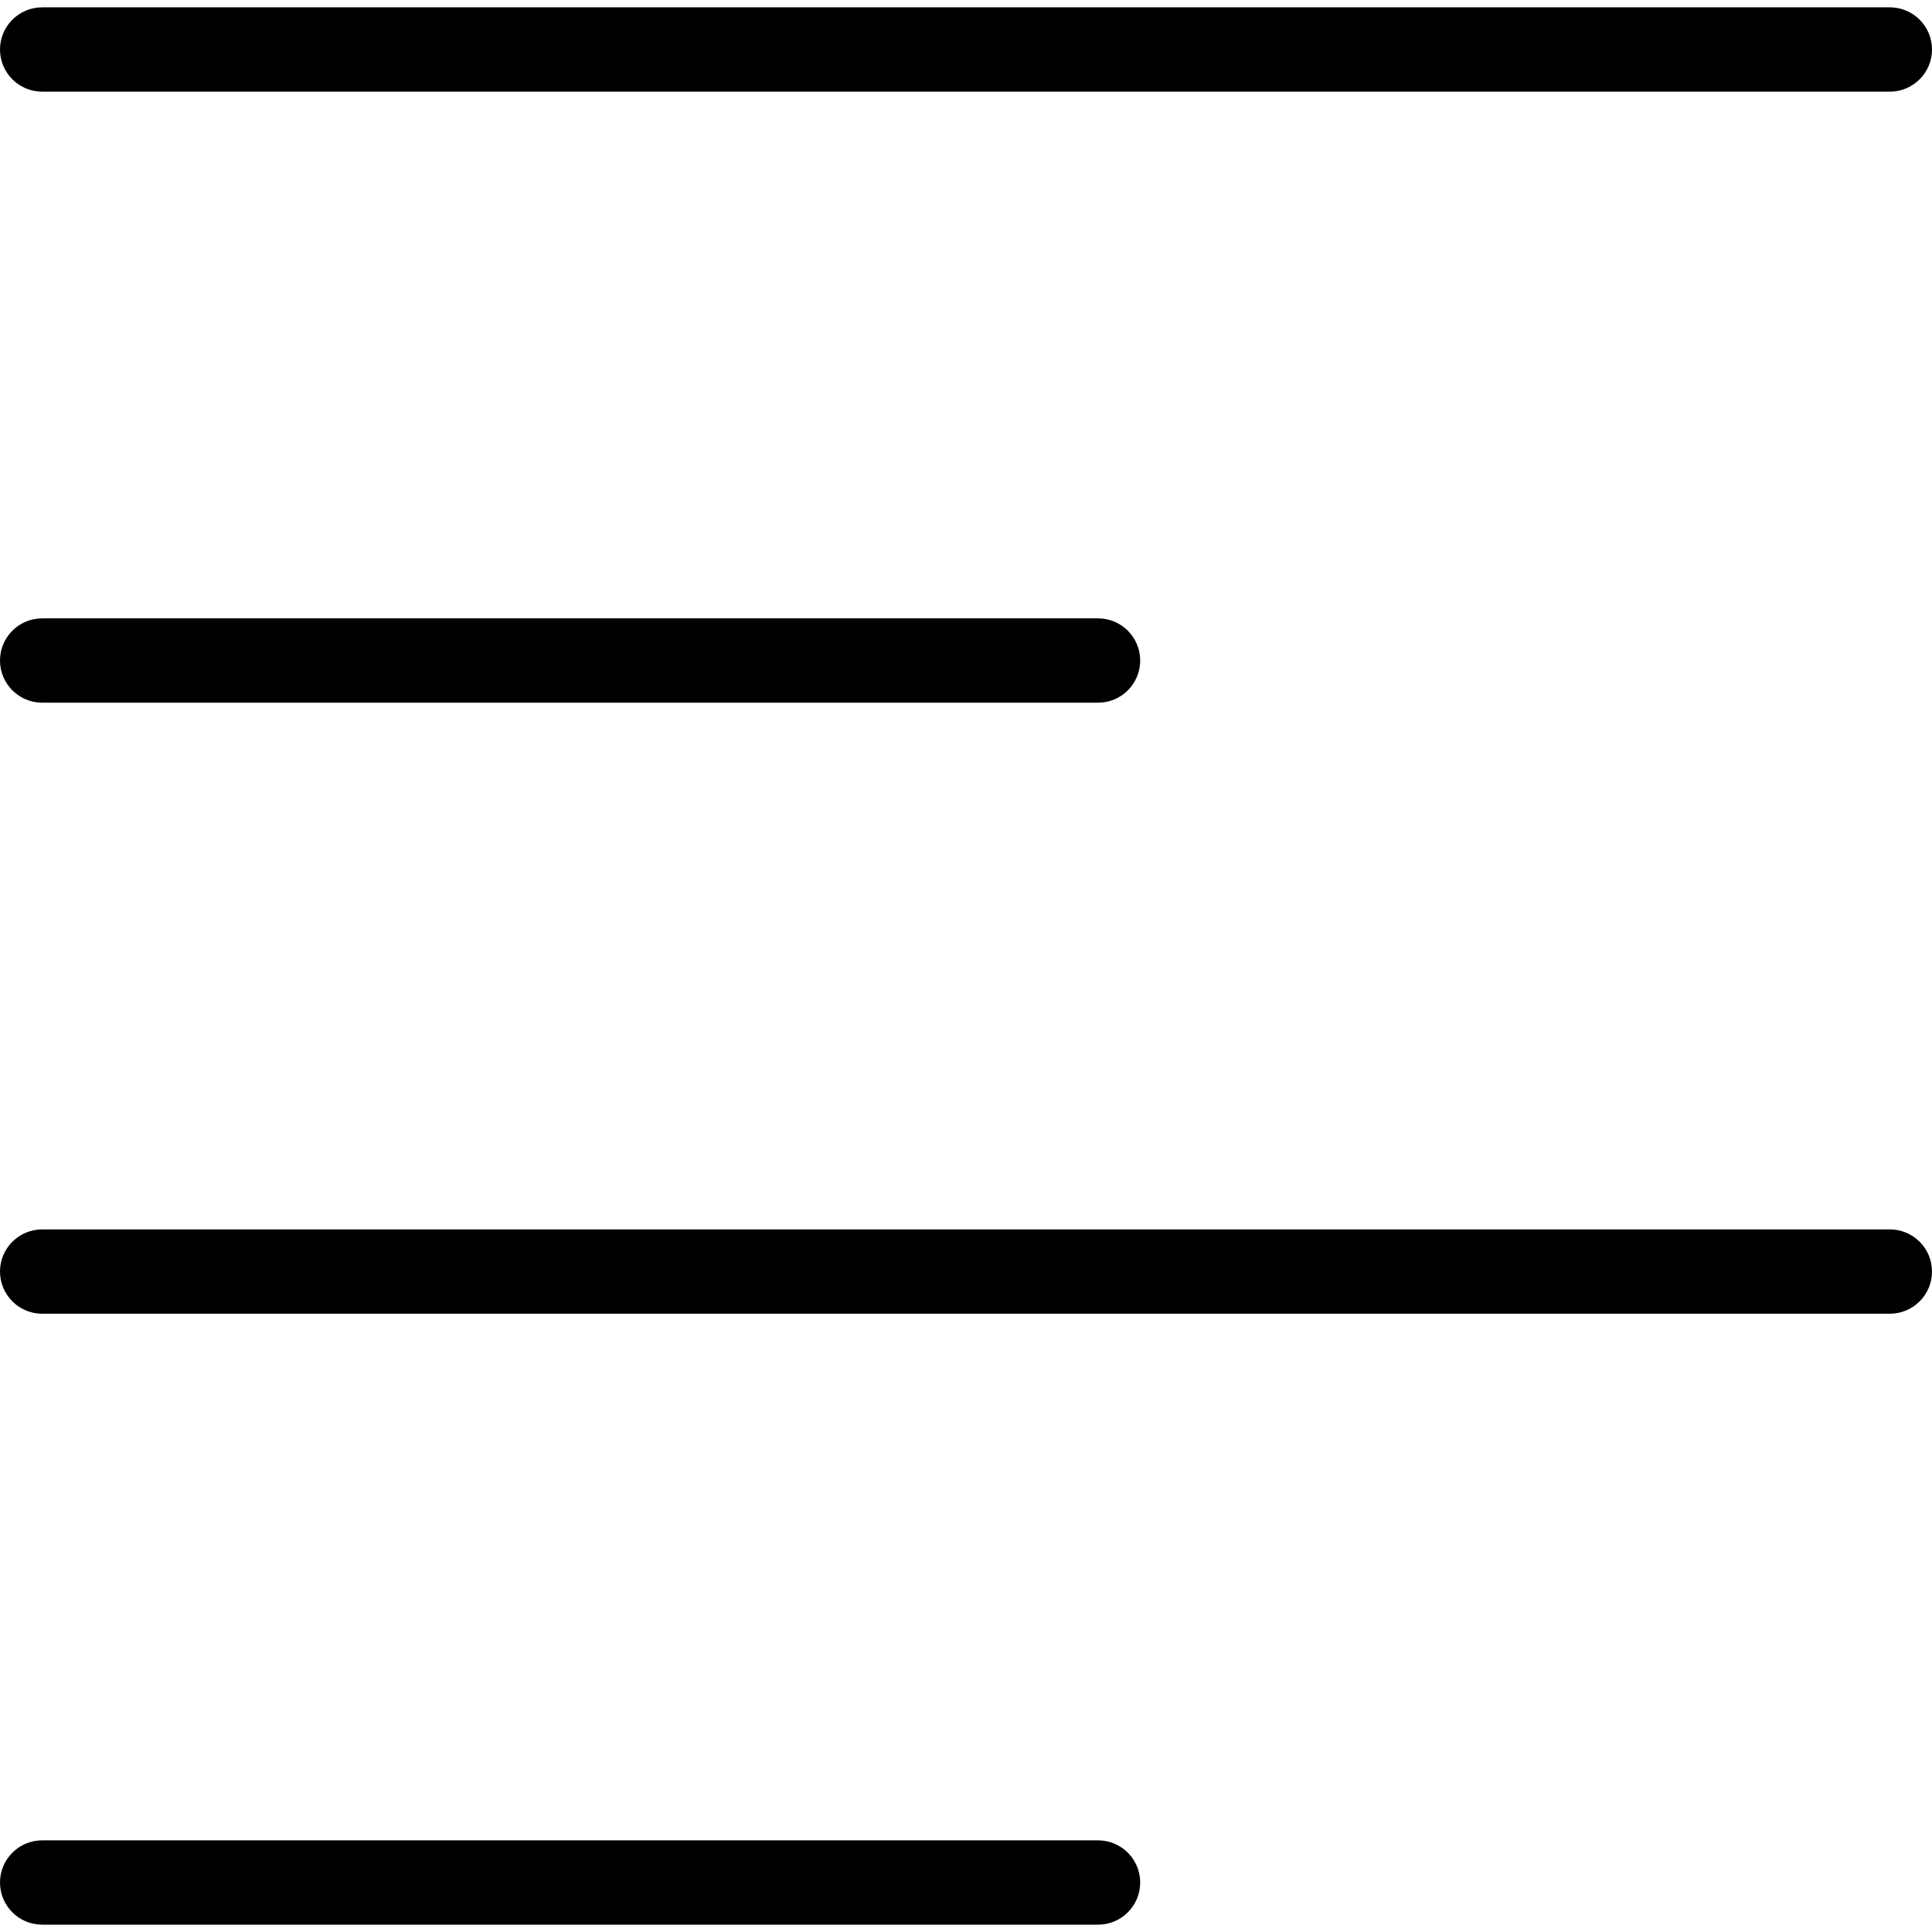
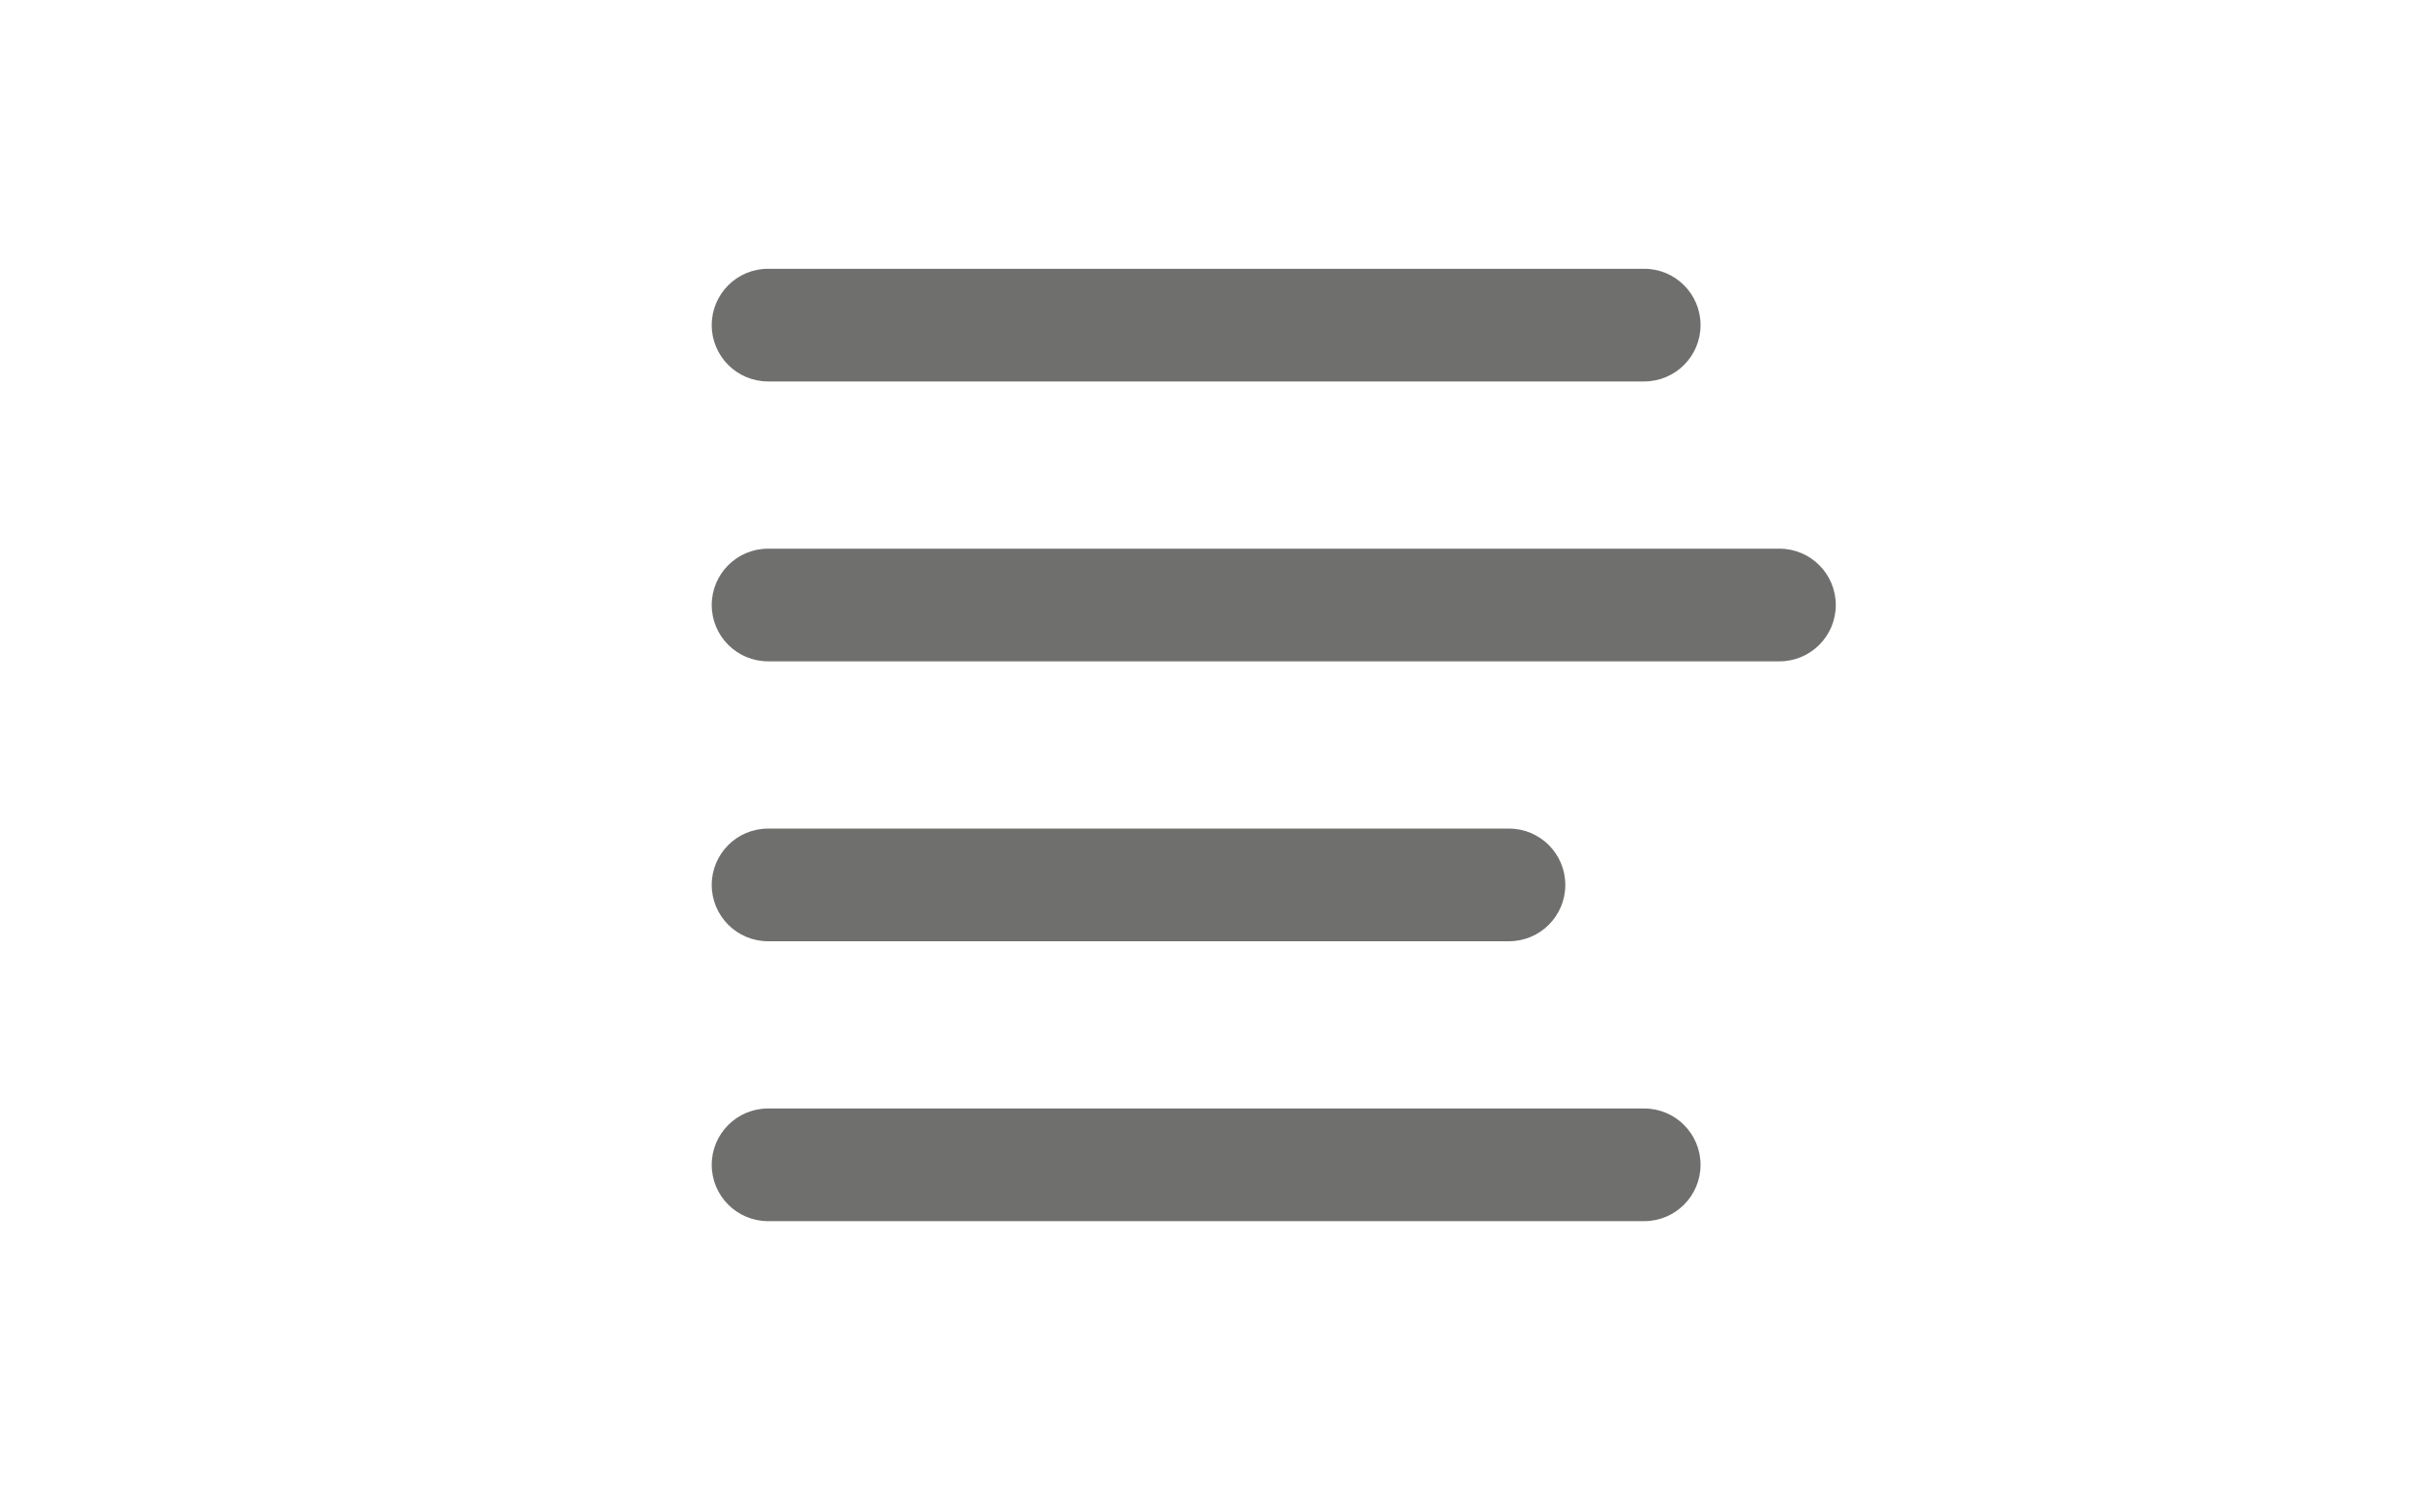
- <svg xmlns="http://www.w3.org/2000/svg" viewBox="0 0 22.914 22.914">
-   <path d="M13.023 22.827H.5c-.276 0-.5-.224-.5-.5s.224-.5.5-.5h12.523c.276 0 .5.224.5.5s-.223.5-.5.5zm9.391-7.246H.5c-.276 0-.5-.224-.5-.5s.224-.5.5-.5h21.914c.276 0 .5.224.5.5s-.224.5-.5.5zm-9.391-7.247H.5c-.276 0-.5-.224-.5-.5s.224-.5.5-.5h12.523c.276 0 .5.224.5.5s-.223.5-.5.5zm9.391-7.247H.5c-.276 0-.5-.224-.5-.5s.224-.5.5-.5h21.914c.276 0 .5.224.5.5s-.224.5-.5.5z" />
+ <svg xmlns="http://www.w3.org/2000/svg" version="1.1" id="Calque_1" x="0px" y="0px" width="1280px" height="800px" viewBox="0 0 1280 800" enable-background="new 0 0 1280 800" xml:space="preserve">
+   <path fill="#6F6F6E" d="M870.02,646.318H406.422c-16.467,0-29.816-13.35-29.816-29.816c0-16.466,13.349-29.816,29.816-29.816H870.02  c16.468,0,29.816,13.351,29.816,29.816C899.836,632.969,886.487,646.318,870.02,646.318z" />
+   <path fill="#6F6F6E" d="M798.46,498.174H406.422c-16.467,0-29.816-13.35-29.816-29.816s13.349-29.816,29.816-29.816H798.46  c16.467,0,29.816,13.35,29.816,29.816S814.927,498.174,798.46,498.174z" />
+   <path fill="#6F6F6E" d="M941.578,350.029H406.422c-16.467,0-29.816-13.349-29.816-29.816c0-16.467,13.349-29.816,29.816-29.816  h535.156c16.468,0,29.816,13.349,29.816,29.816C971.395,336.68,958.046,350.029,941.578,350.029z" />
+   <path fill="#6F6F6E" d="M870.02,201.884H406.422c-16.467,0-29.816-13.349-29.816-29.816c0-16.467,13.349-29.816,29.816-29.816  H870.02c16.468,0,29.816,13.349,29.816,29.816C899.836,188.535,886.487,201.884,870.02,201.884z" />
</svg>
